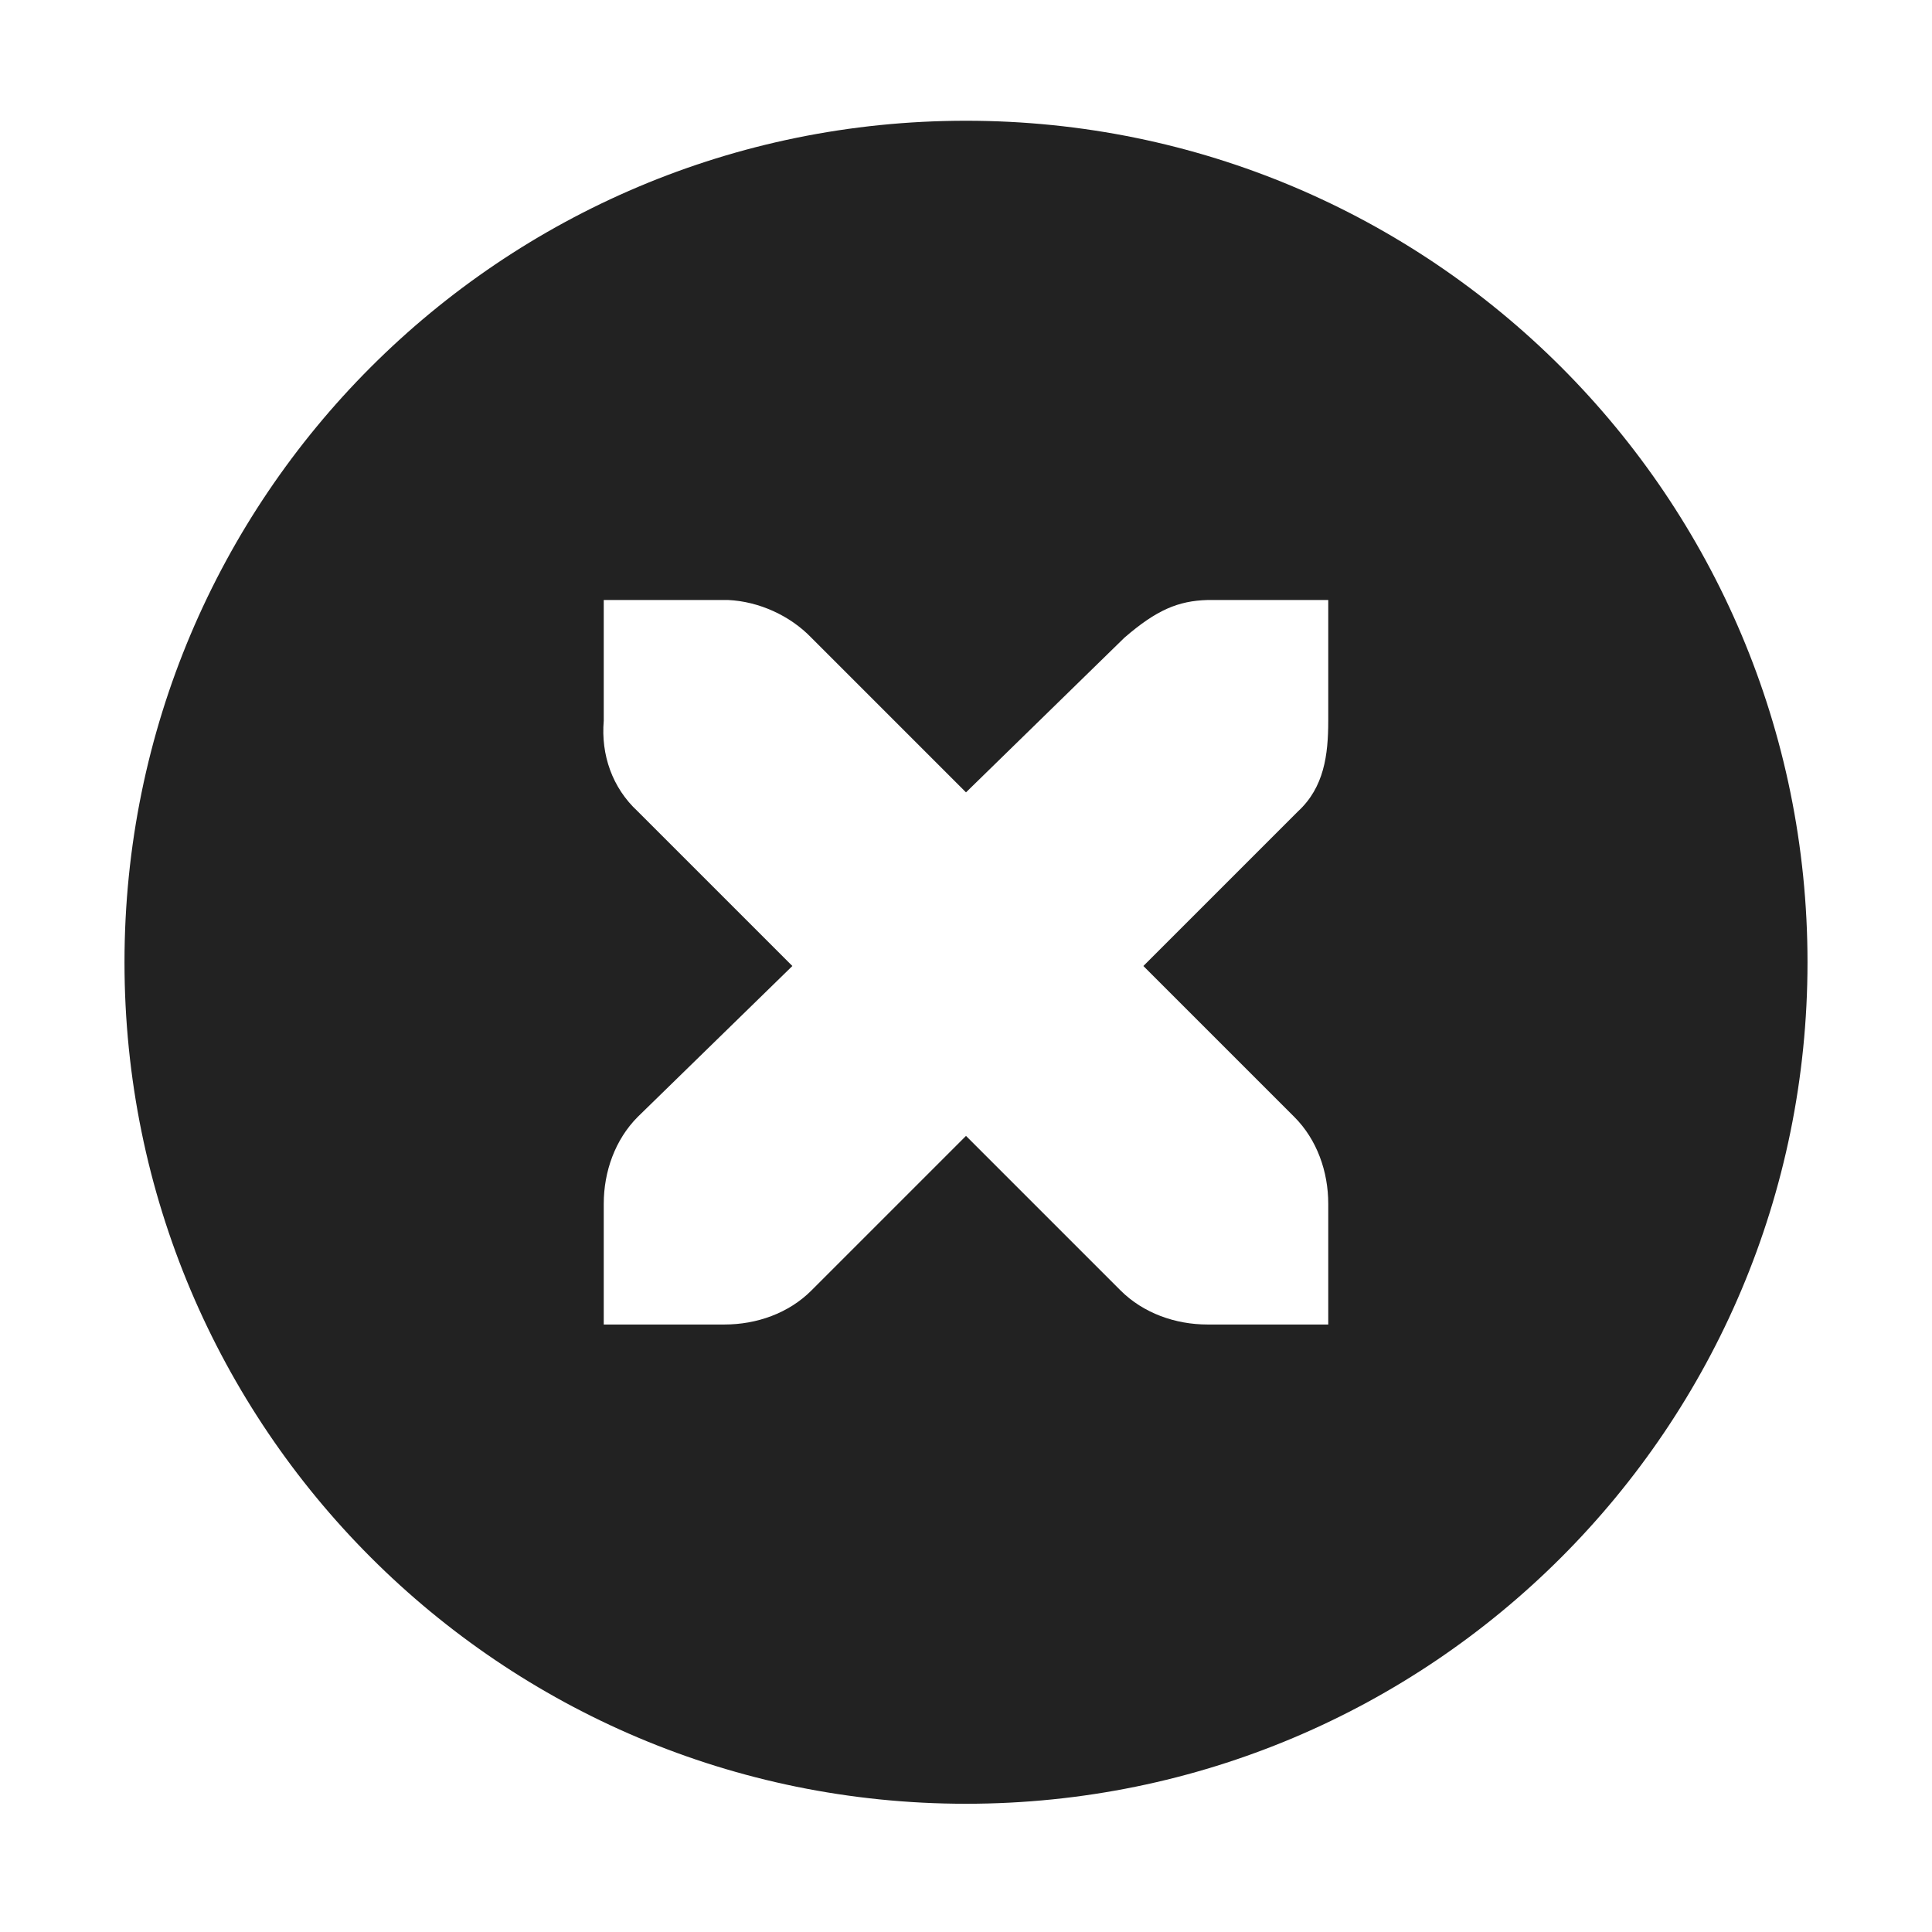
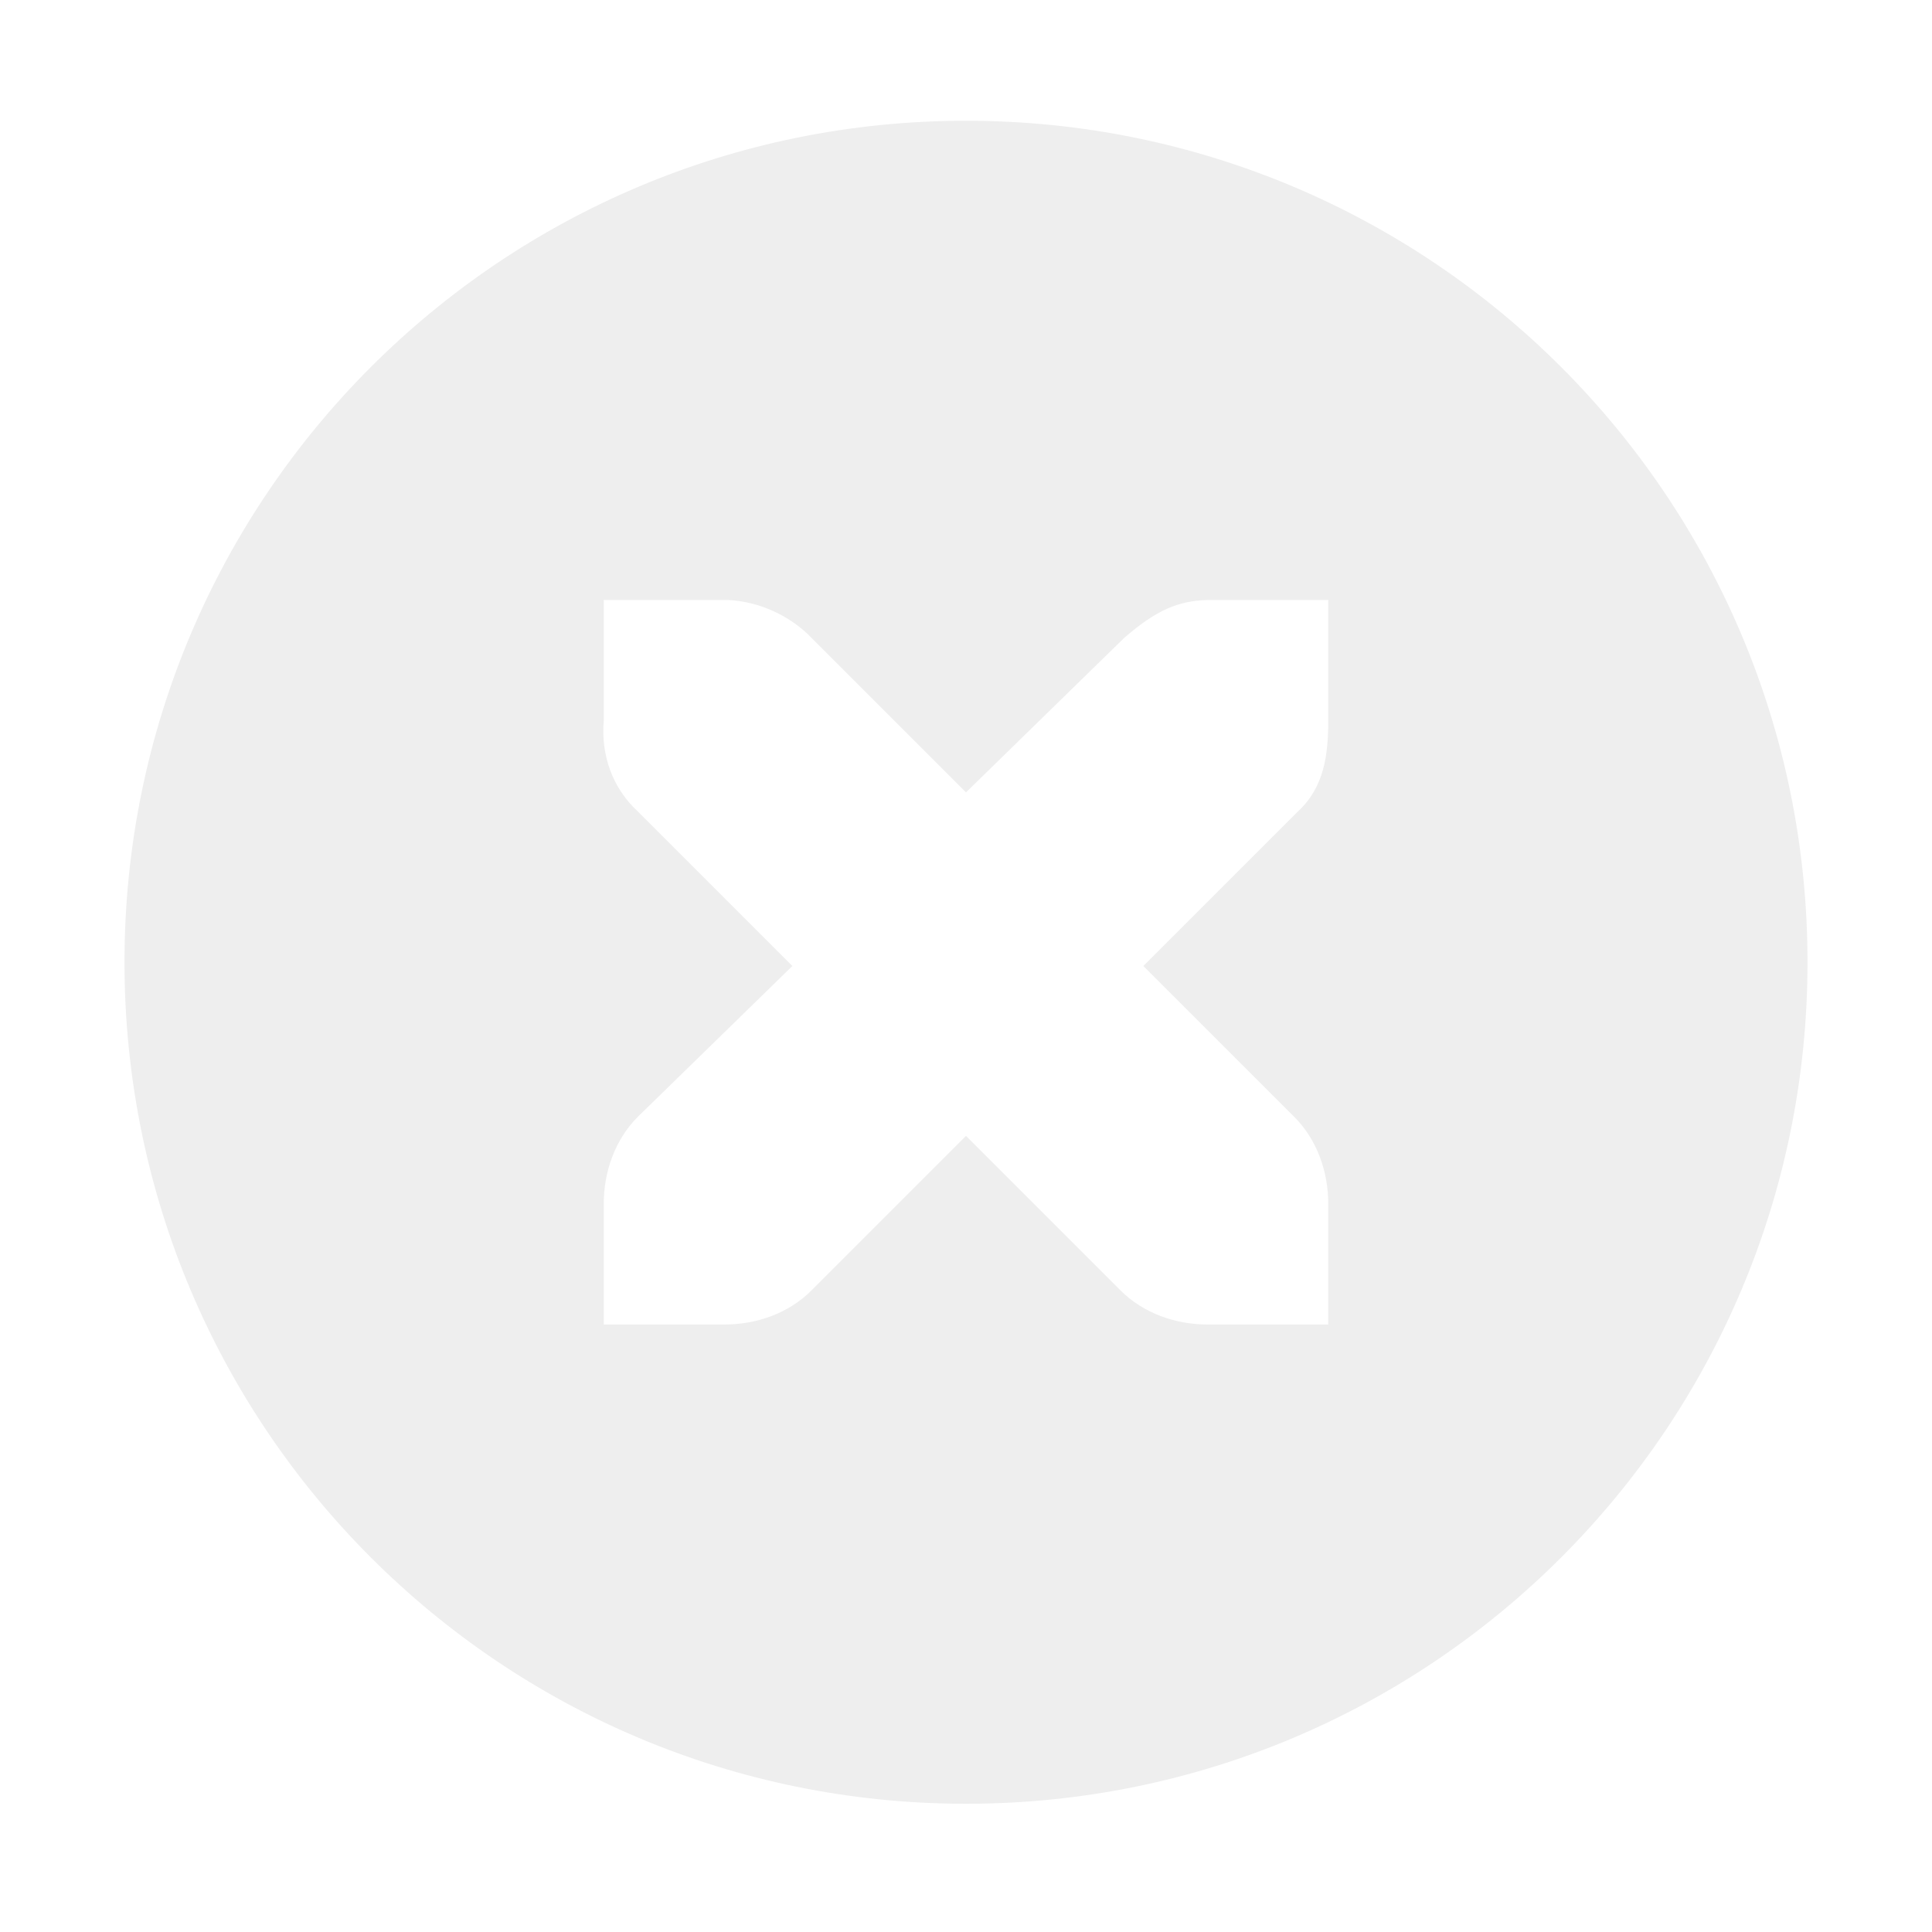
<svg xmlns="http://www.w3.org/2000/svg" height="16px" viewBox="0 0 16 16" width="16px">
-   <path d="m 8 1 c -3.852 0 -6.969 3.117 -6.969 6.969 s 3.117 6.969 6.969 6.969 s 6.969 -3.117 6.969 -6.969 s -3.117 -6.969 -6.969 -6.969 z m -3 3.969 h 1 h 0.031 c 0.254 0.012 0.512 0.129 0.688 0.312 l 1.281 1.281 l 1.312 -1.281 c 0.266 -0.23 0.445 -0.305 0.688 -0.312 h 1 v 1 c 0 0.285 -0.035 0.551 -0.25 0.75 l -1.281 1.281 l 1.25 1.25 c 0.188 0.188 0.281 0.453 0.281 0.719 v 1 h -1 c -0.266 0 -0.531 -0.094 -0.719 -0.281 l -1.281 -1.281 l -1.281 1.281 c -0.188 0.188 -0.453 0.281 -0.719 0.281 h -1 v -1 c 0 -0.266 0.094 -0.531 0.281 -0.719 l 1.281 -1.25 l -1.281 -1.281 c -0.211 -0.195 -0.305 -0.469 -0.281 -0.75 z m 0 0" fill="#222222" />
+   <path d="m 8 1 c -3.852 0 -6.969 3.117 -6.969 6.969 s 3.117 6.969 6.969 6.969 s 6.969 -3.117 6.969 -6.969 s -3.117 -6.969 -6.969 -6.969 z m -3 3.969 h 1 h 0.031 c 0.254 0.012 0.512 0.129 0.688 0.312 l 1.281 1.281 l 1.312 -1.281 c 0.266 -0.23 0.445 -0.305 0.688 -0.312 h 1 v 1 c 0 0.285 -0.035 0.551 -0.25 0.75 l -1.281 1.281 l 1.25 1.25 c 0.188 0.188 0.281 0.453 0.281 0.719 v 1 h -1 c -0.266 0 -0.531 -0.094 -0.719 -0.281 l -1.281 -1.281 l -1.281 1.281 c -0.188 0.188 -0.453 0.281 -0.719 0.281 h -1 v -1 c 0 -0.266 0.094 -0.531 0.281 -0.719 l 1.281 -1.25 l -1.281 -1.281 c -0.211 -0.195 -0.305 -0.469 -0.281 -0.75 z m 0 0" fill="#eeeeee" />
</svg>
